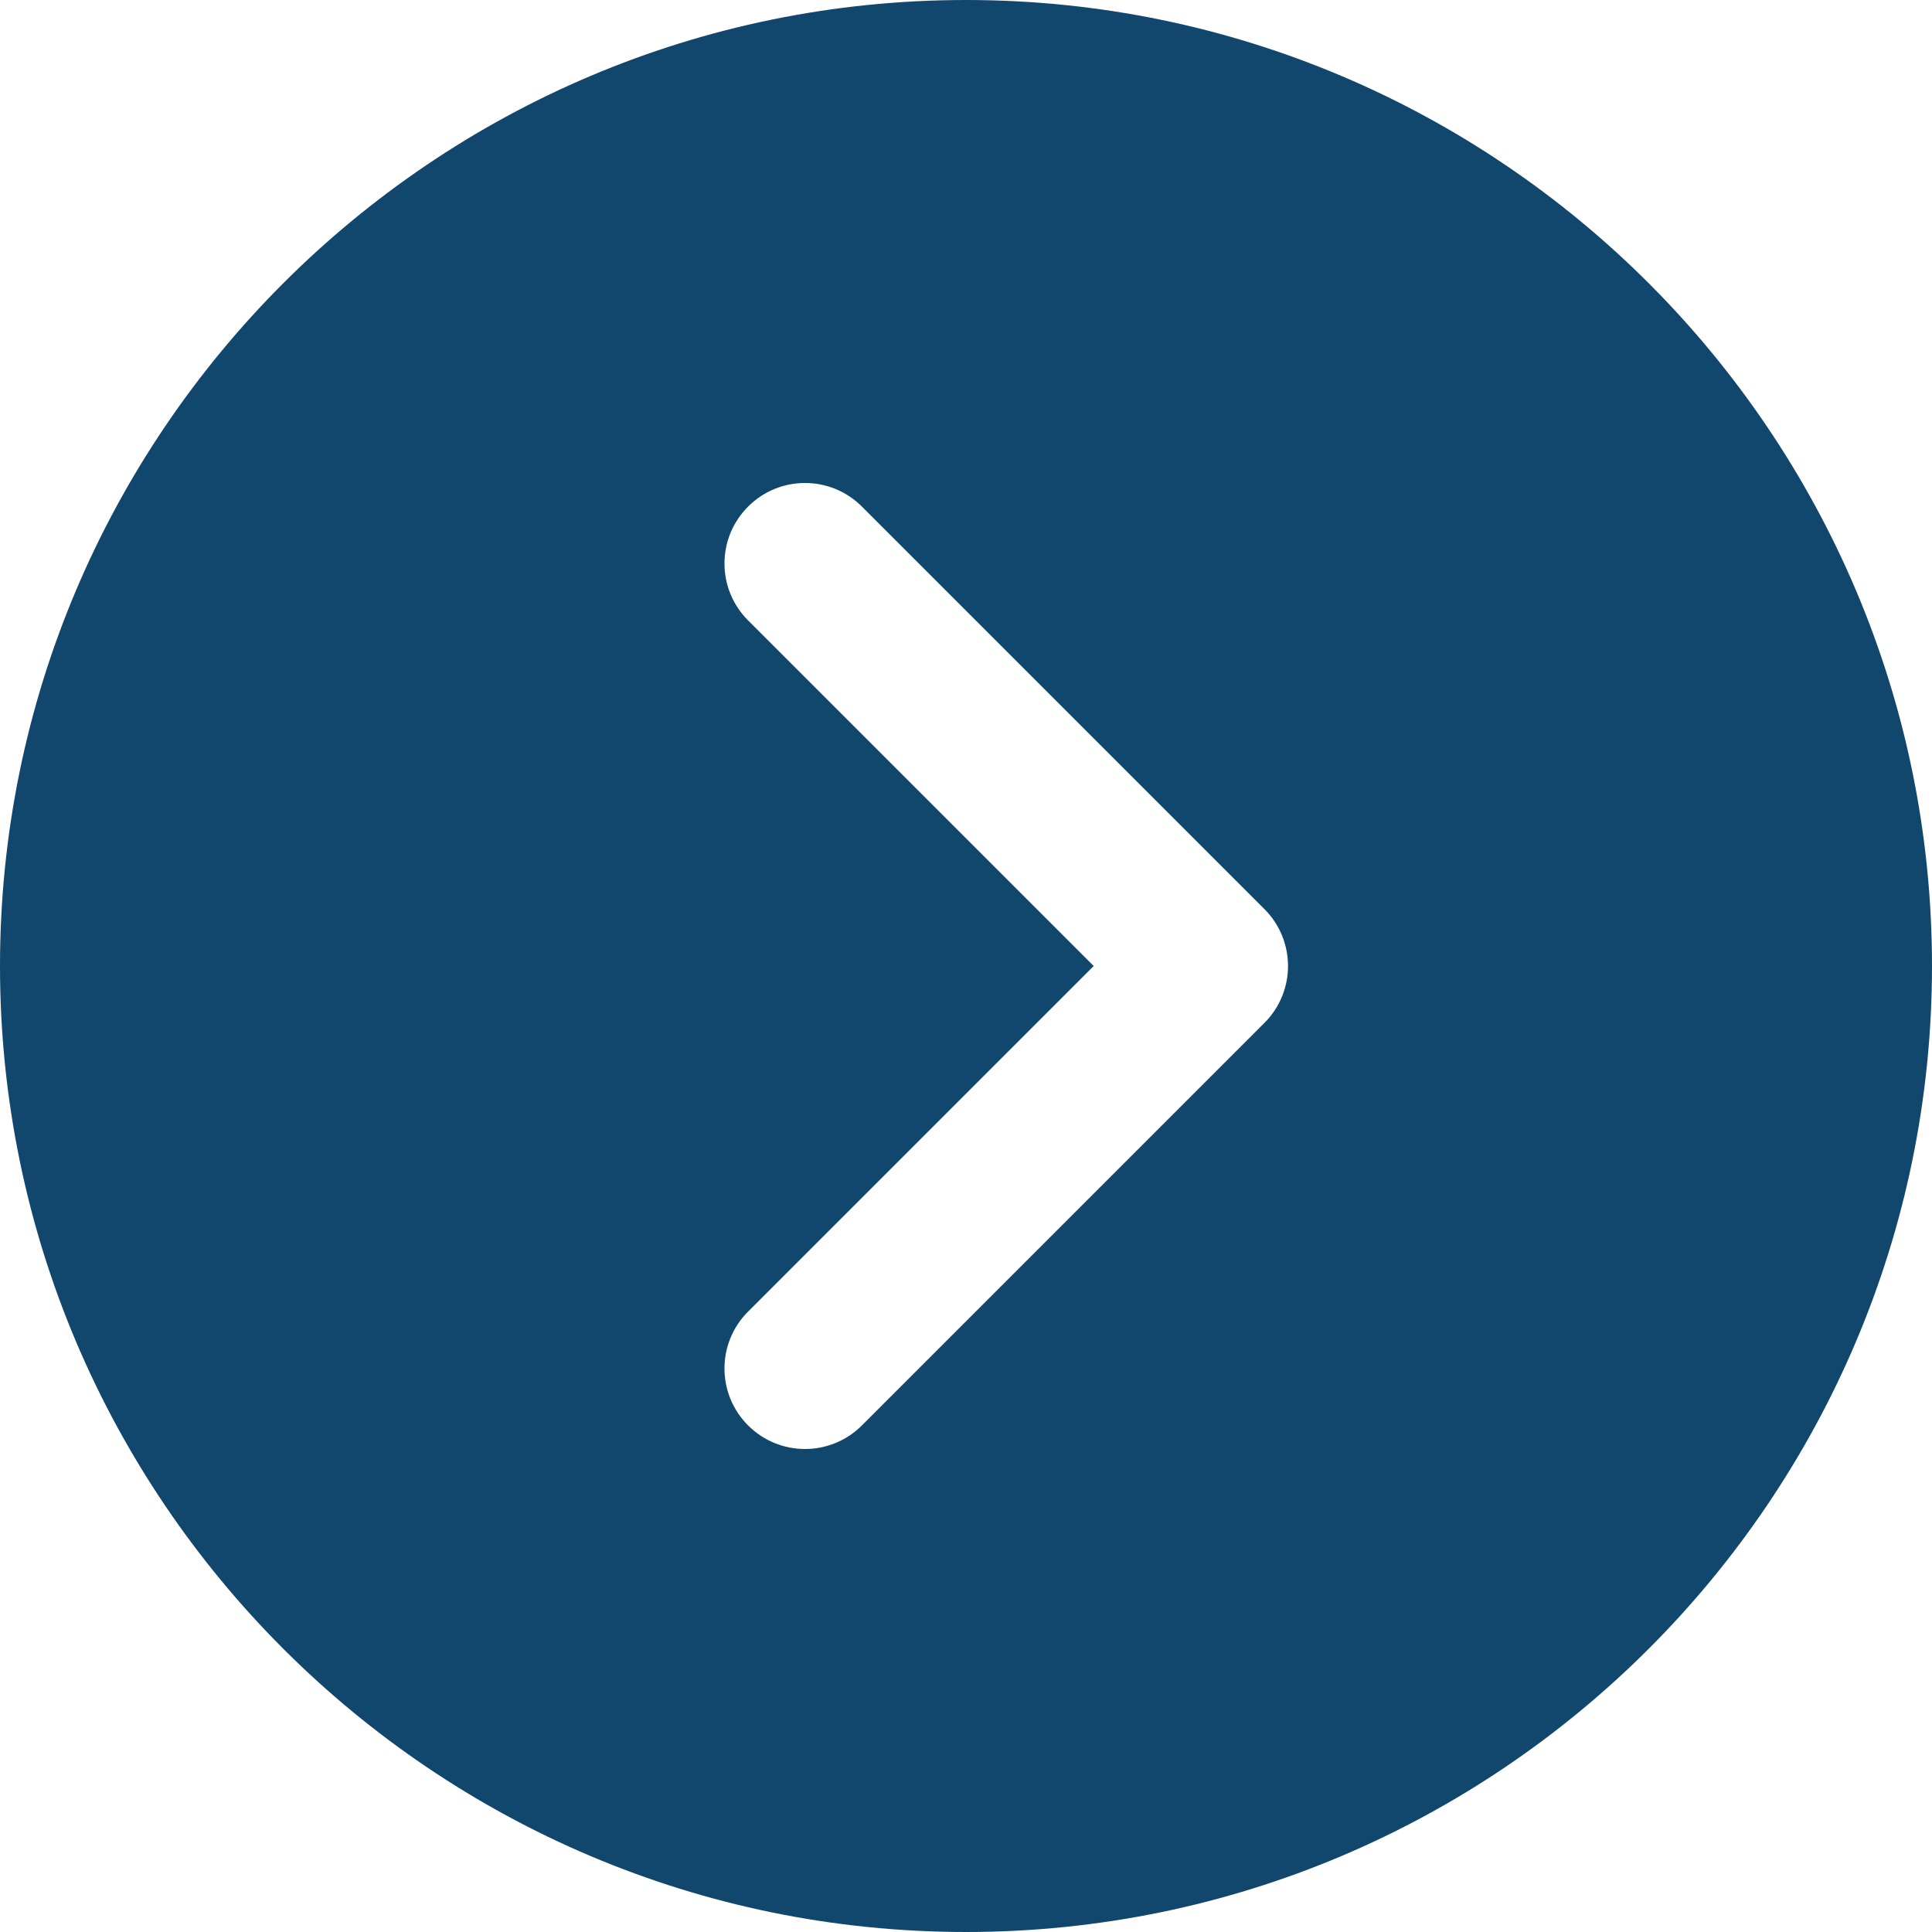
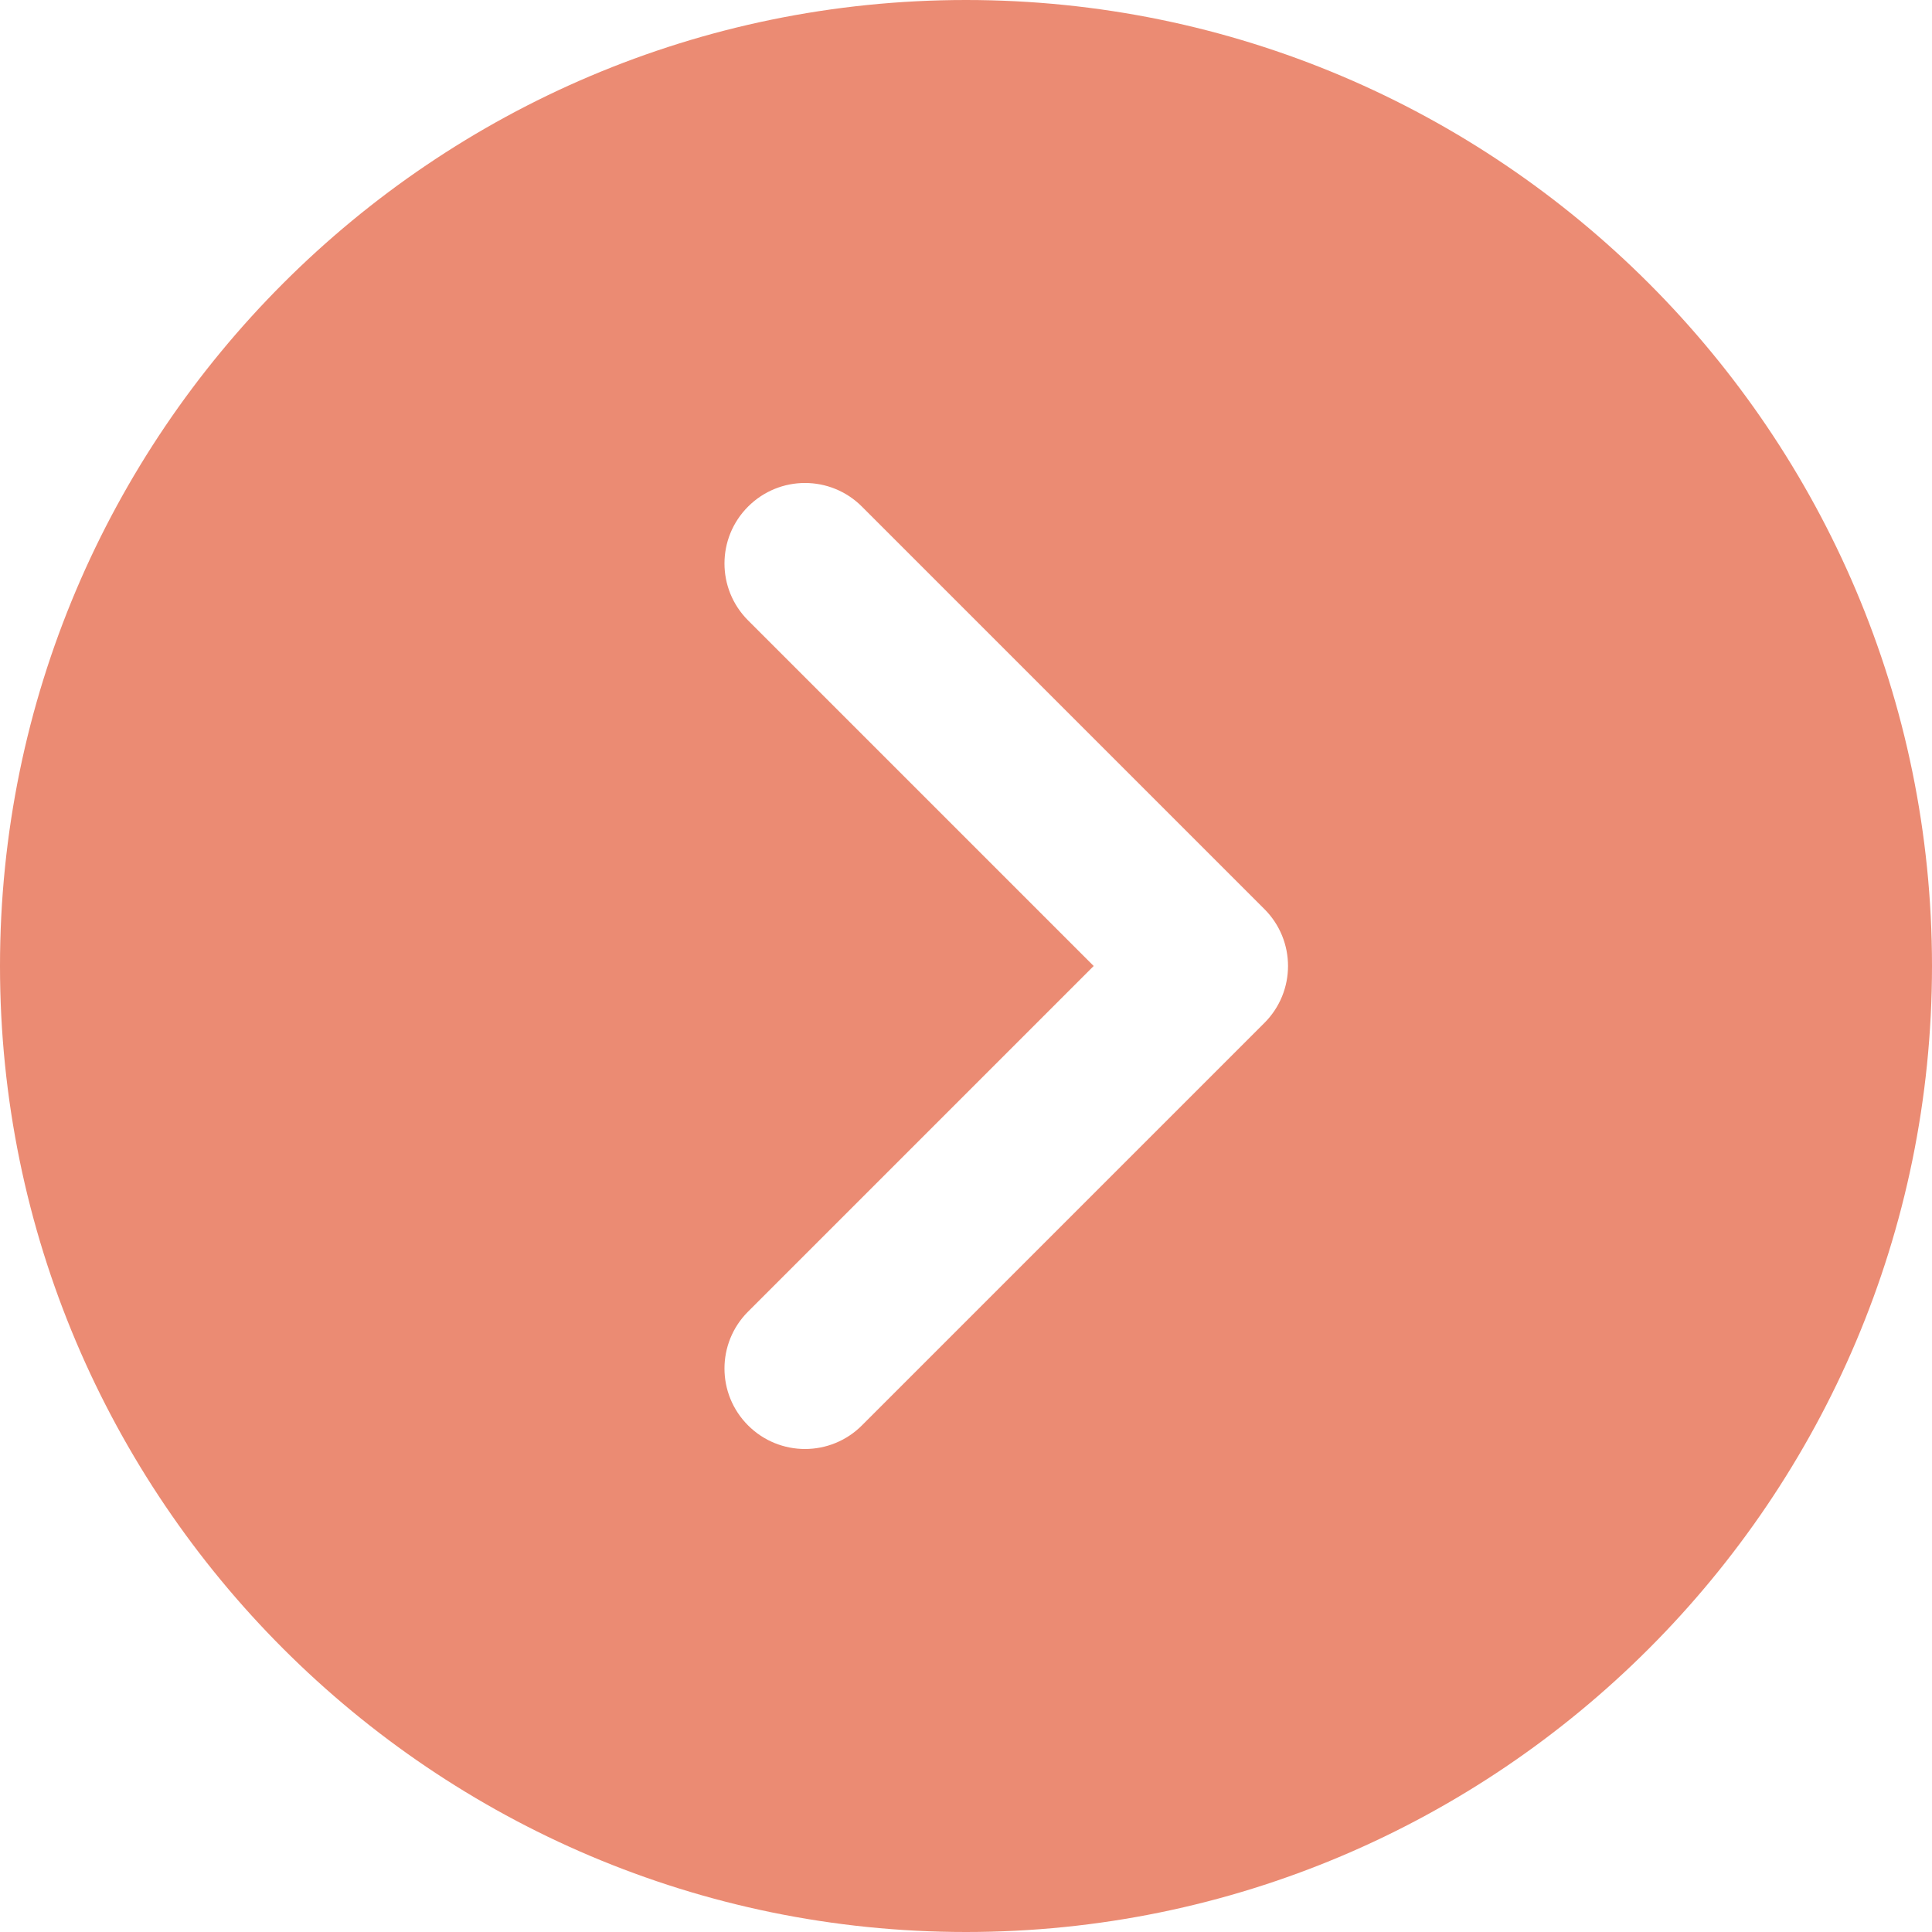
<svg xmlns="http://www.w3.org/2000/svg" version="1.1" id="Layer_1" x="0px" y="0px" viewBox="0 0 512 512" style="enable-background:new 0 0 512 512;" xml:space="preserve">
  <g>
    <g>
-       <path fill="#12476D" d="M256,0C114.837,0,0,114.837,0,256s114.837,256,256,256s256-114.837,256-256S397.163,0,256,0z M335.083,271.083    L228.416,377.749c-4.16,4.16-9.621,6.251-15.083,6.251c-5.461,0-10.923-2.091-15.083-6.251c-8.341-8.341-8.341-21.824,0-30.165    L289.835,256l-91.584-91.584c-8.341-8.341-8.341-21.824,0-30.165s21.824-8.341,30.165,0l106.667,106.667    C343.424,249.259,343.424,262.741,335.083,271.083z" />
+       <path fill="#EB8B73" d="M256,0C114.837,0,0,114.837,0,256s114.837,256,256,256s256-114.837,256-256S397.163,0,256,0z M335.083,271.083    L228.416,377.749c-4.16,4.16-9.621,6.251-15.083,6.251c-5.461,0-10.923-2.091-15.083-6.251c-8.341-8.341-8.341-21.824,0-30.165    L289.835,256l-91.584-91.584c-8.341-8.341-8.341-21.824,0-30.165s21.824-8.341,30.165,0l106.667,106.667    C343.424,249.259,343.424,262.741,335.083,271.083z" />
    </g>
  </g>
-   <g>
- </g>
-   <g>
- </g>
-   <g>
- </g>
-   <g>
- </g>
-   <g>
- </g>
-   <g>
- </g>
-   <g>
- </g>
-   <g>
- </g>
-   <g>
- </g>
-   <g>
- </g>
-   <g>
- </g>
-   <g>
- </g>
-   <g>
- </g>
-   <g>
- </g>
-   <g>
- </g>
</svg>
